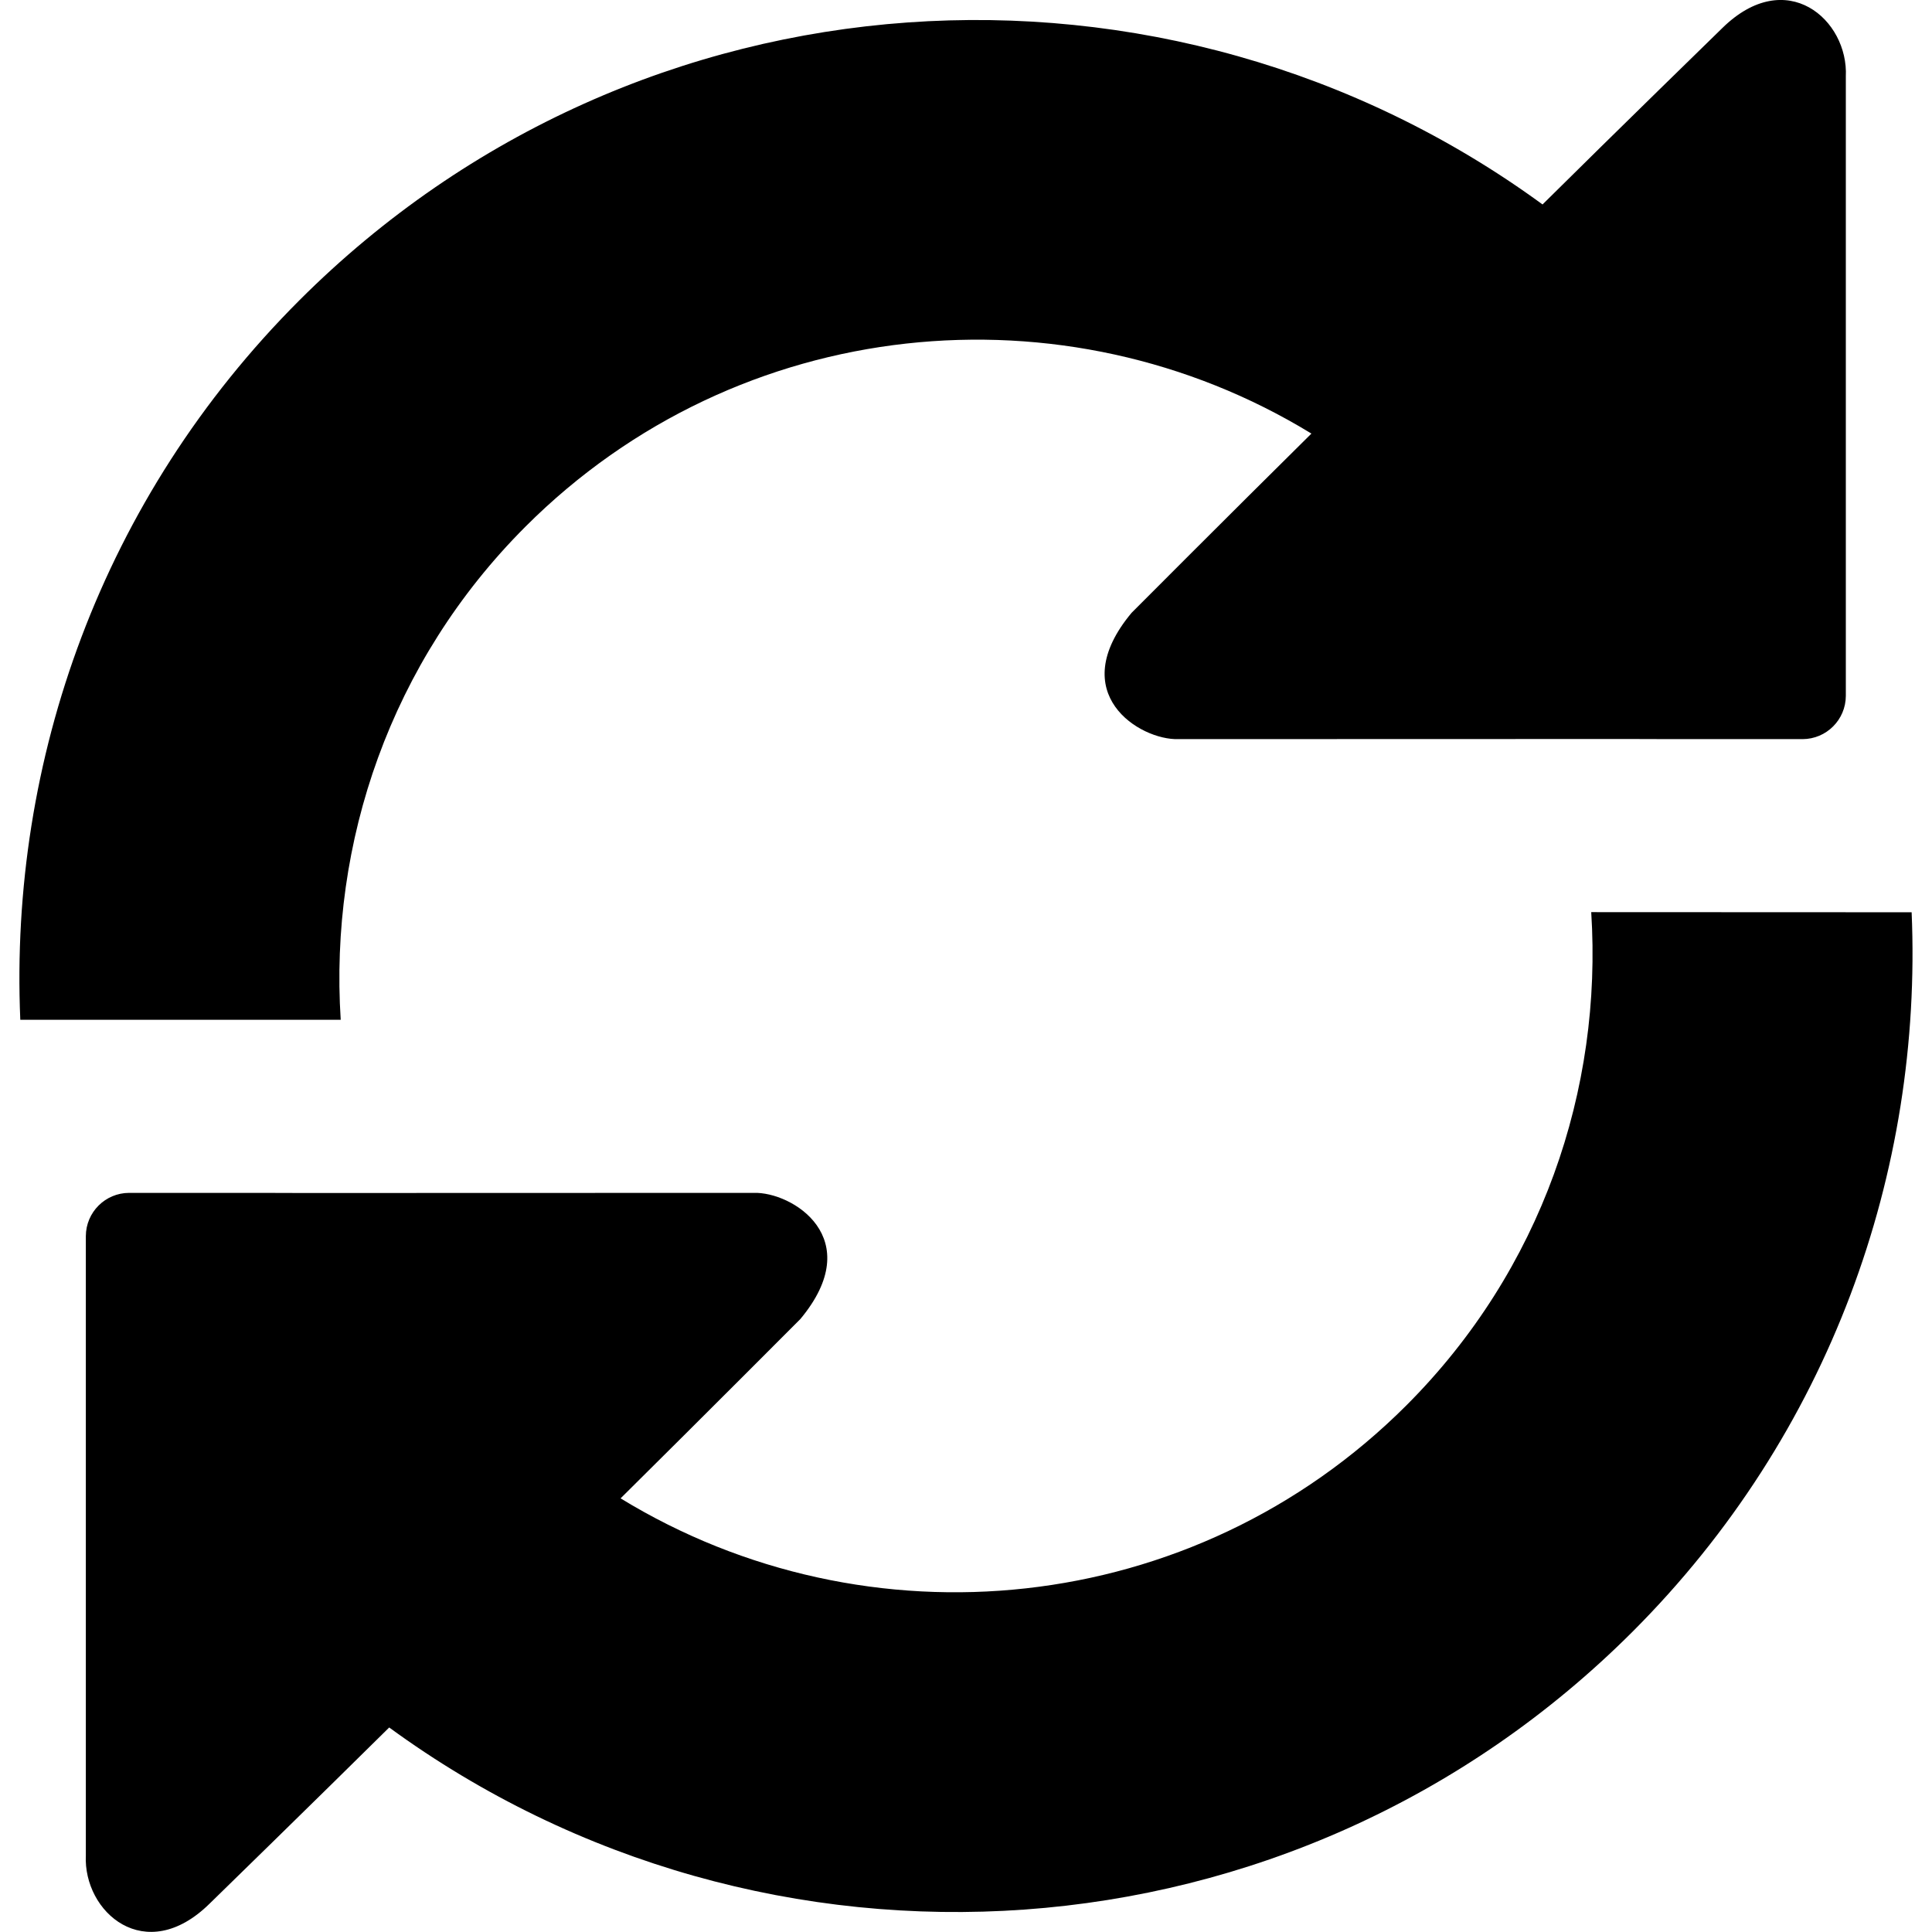
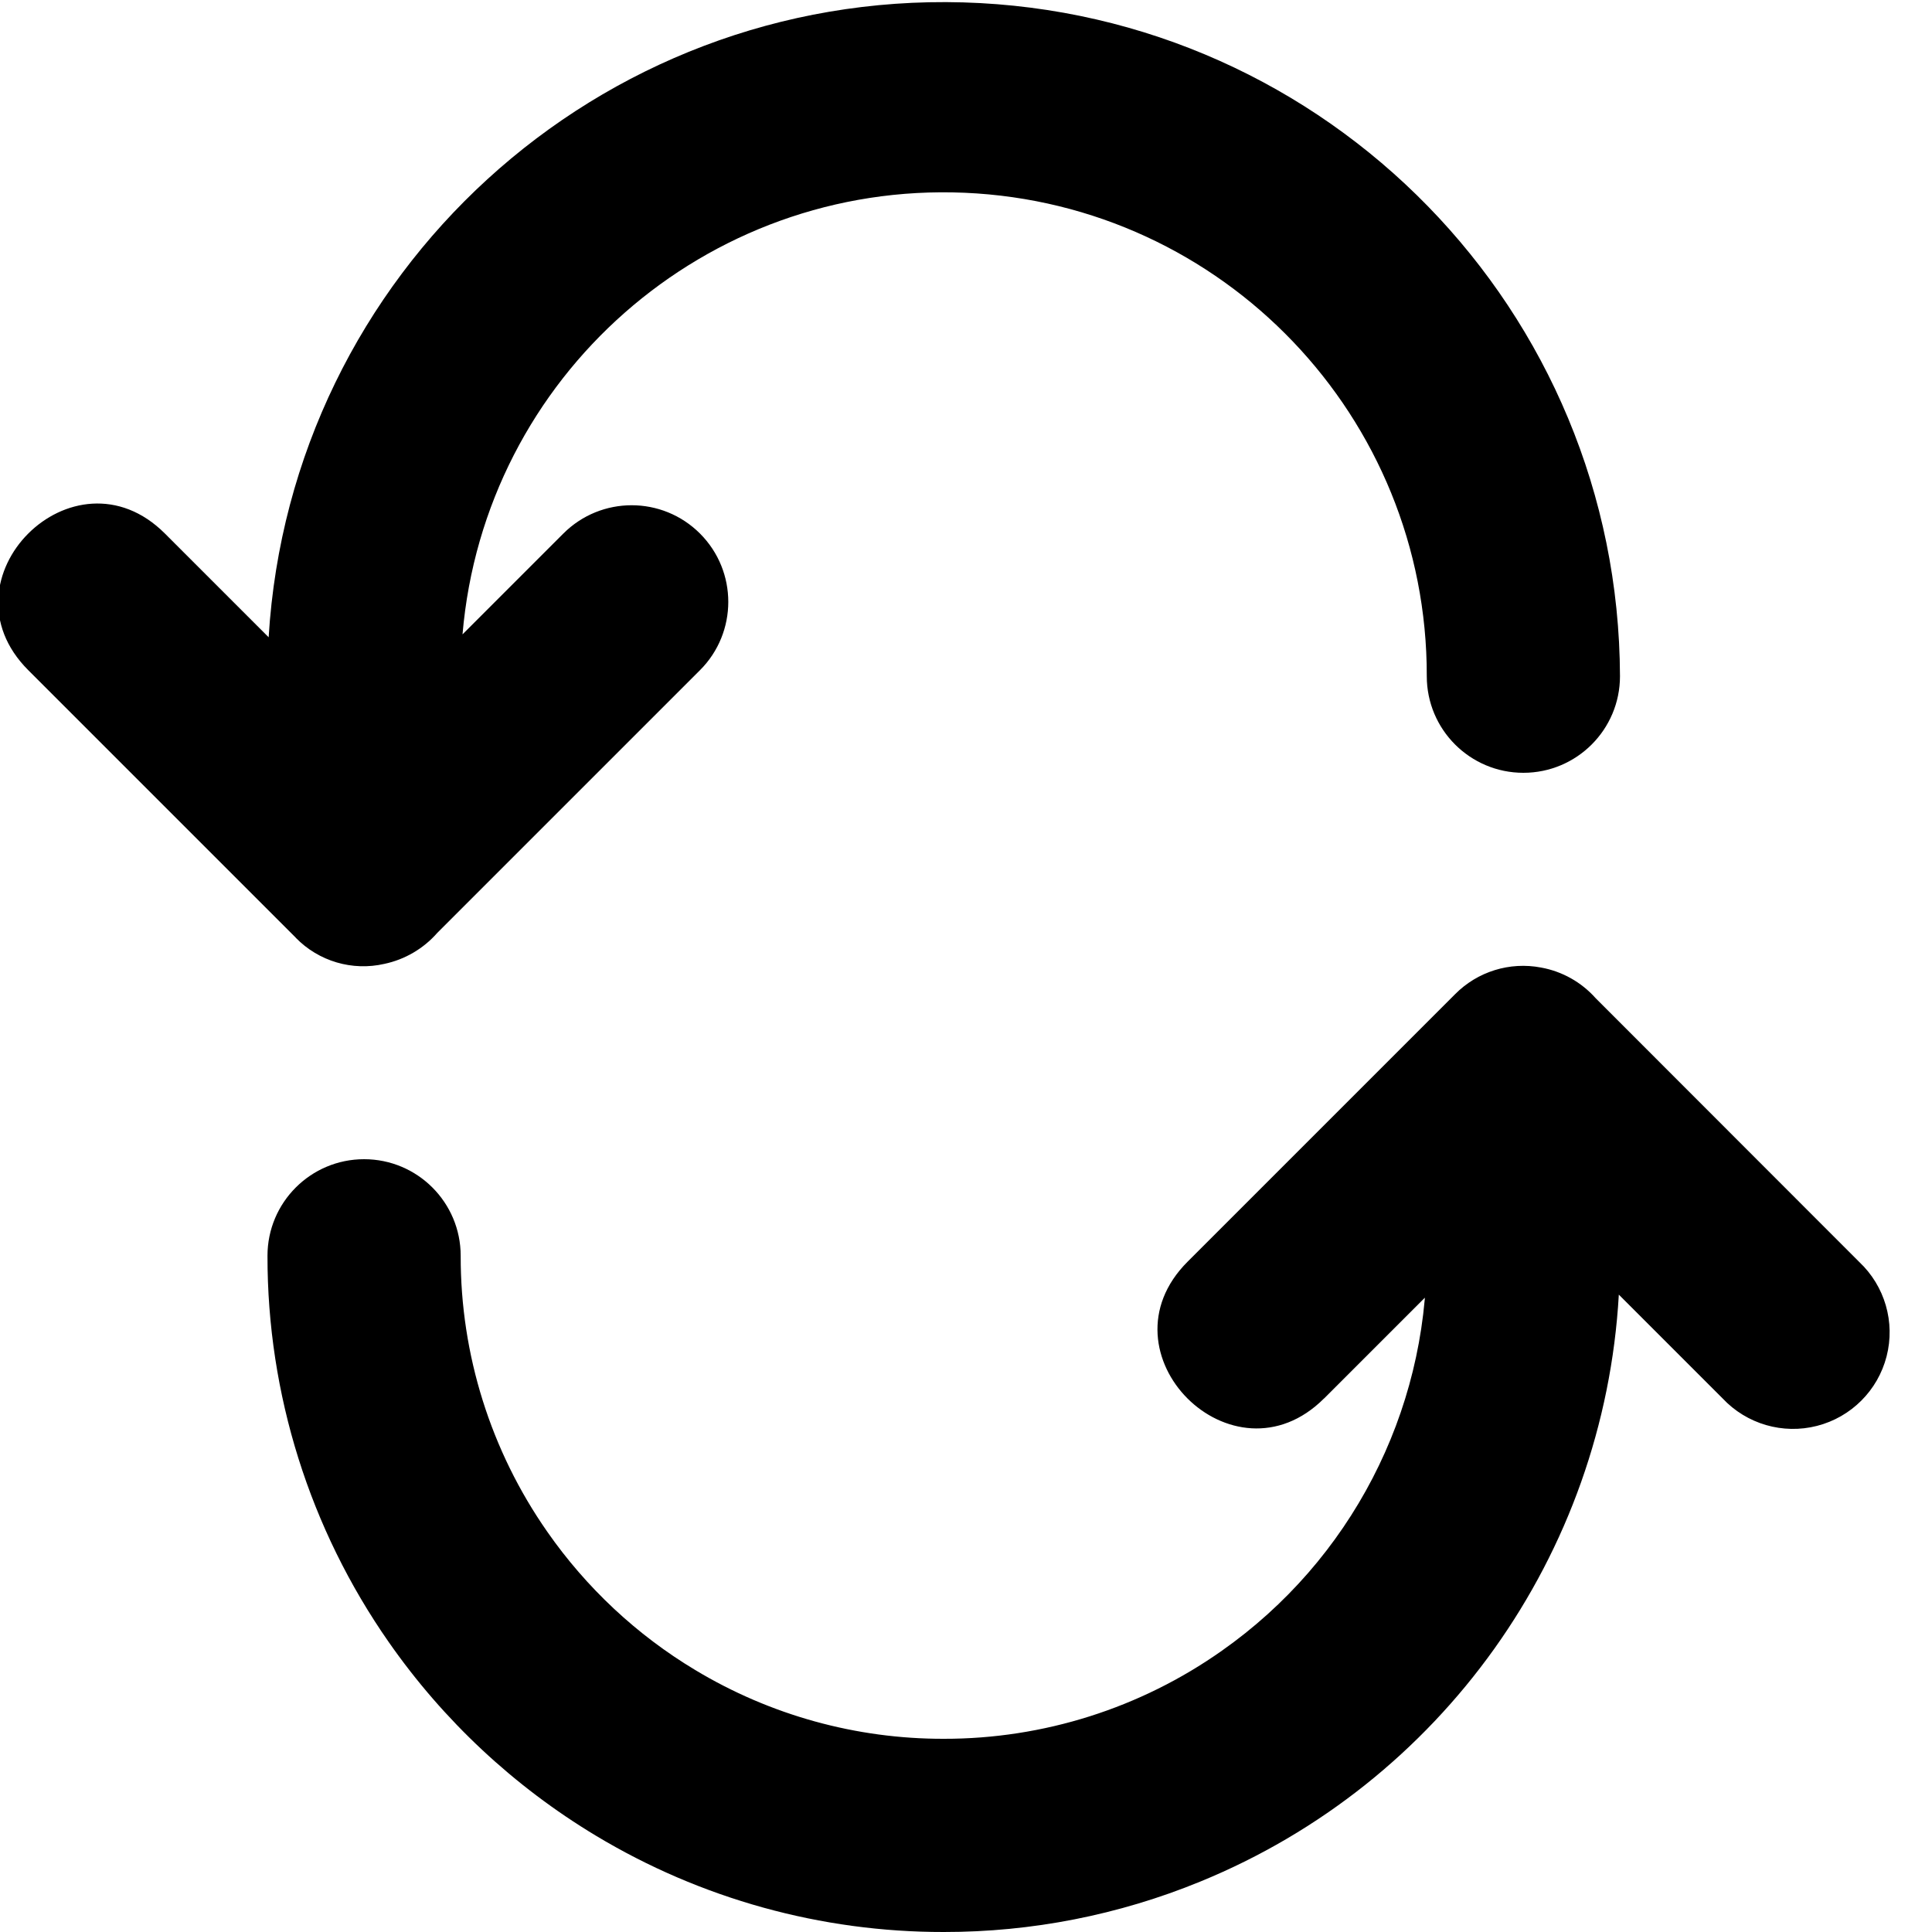
- <svg xmlns="http://www.w3.org/2000/svg" viewBox="0 0 29.124 29.123">
-   <path d="M7.922 7.938c3.215-3.215 8.132-3.674 11.847-1.402-1.26 1.246-2.711 2.702-2.711 2.702-1.017 1.219.125 1.922.705 1.904l6.788-.002.651.002h1.971a.654.654 0 0 0 .652-.653V1.154c.042-.854-.896-1.682-1.864-.729 0 0-1.602 1.561-2.708 2.657C17.597-1.05 9.623-.583 4.512 4.528 1.53 7.51.139 11.466.306 15.373h4.83c-.171-2.669.745-5.394 2.786-7.435zm16.065 5.812c.171 2.669-.745 5.394-2.786 7.435-3.216 3.215-8.131 3.674-11.846 1.402 1.258-1.246 2.71-2.703 2.71-2.703 1.016-1.219-.125-1.922-.705-1.902l-6.789.002-.651-.002H1.946a.654.654 0 0 0-.652.652v9.334c-.041.854.896 1.682 1.865.729 0 0 1.601-1.561 2.708-2.656 5.66 4.135 13.632 3.666 18.743-1.444 2.98-2.981 4.373-6.938 4.207-10.845l-4.83-.002z" />
+ <svg xmlns="http://www.w3.org/2000/svg" viewBox="0 0 20 20">
+   <path d="M3.062 9.707l-2.77-2.77c-.942-.943.472-2.356 1.415-1.414l1.074 1.074A7.001 7.001 0 0 1 16.77 7a1 1 0 0 1-2 0 5 5 0 0 0-9.982-.433l1.044-1.044a1 1 0 0 1 1.414 1.415l-2.72 2.72a1.006 1.006 0 0 1-.547.32.976.976 0 0 1-.917-.27zM2.77 7c0-.135.003-.27.01-.403l1.697 1.696L2.769 9V7zm12.293 4.706h1.414l-2.77 2.77c-.943.943-2.357-.47-1.414-1.414l2.77-2.77a.99.99 0 0 1 .89-.276.994.994 0 0 1 .565.317l2.728 2.73a1 1 0 1 1-1.414 1.413l-1.074-1.074a6.992 6.992 0 0 1-4.335 6.077A6.98 6.98 0 0 1 9.77 20a6.97 6.97 0 0 1-3.603-.998A7.034 7.034 0 0 1 4.025 17a6.97 6.97 0 0 1-1.256-4 1 1 0 0 1 2 0 4.97 4.97 0 0 0 .896 2.856c.404.58.927 1.069 1.532 1.432A4.97 4.97 0 0 0 9.77 18a4.98 4.98 0 0 0 2.879-.912A4.992 4.992 0 0 0 14.769 13v-2l1.708.707-2.77 2.77-1.414-1.415 2.77-2.77a1.01 1.01 0 0 1 .89-.276 1.032 1.032 0 0 1 .524.277l.041.04a.98.98 0 0 1 .252.667v2c0 .135-.004.269-.012.402l-1.695-1.696z" fill-rule="nonzero" />
</svg>
